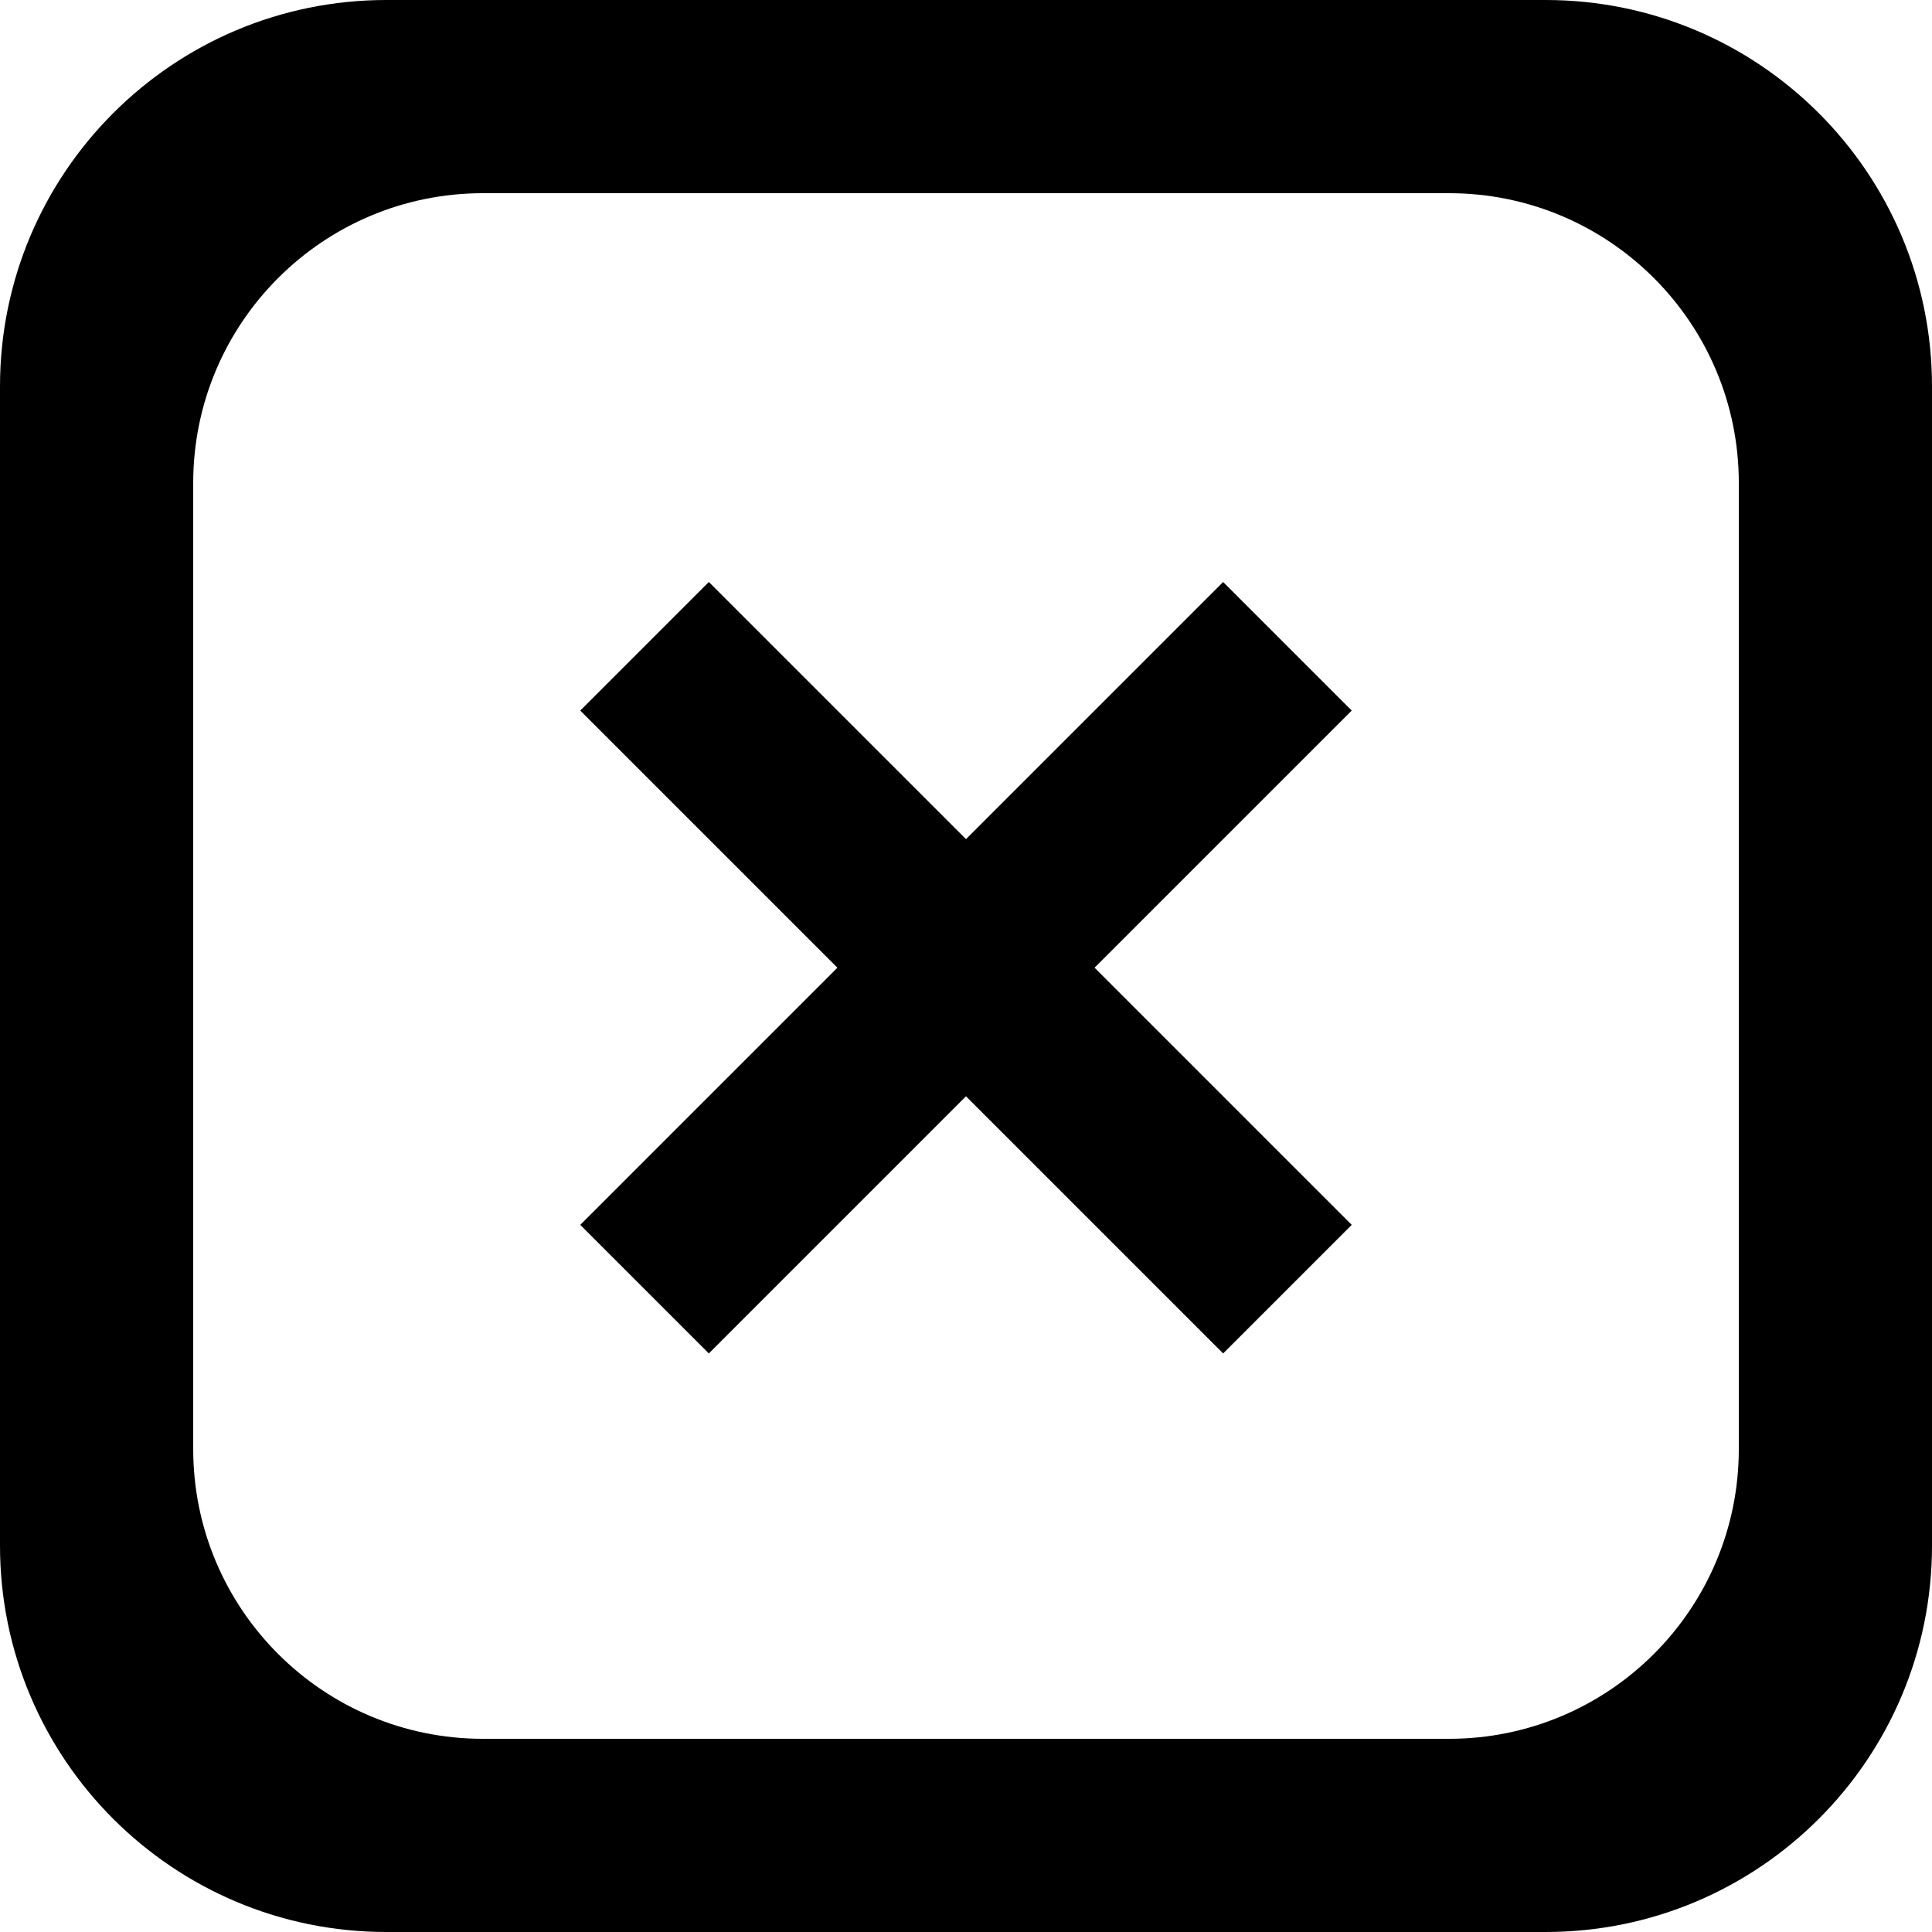
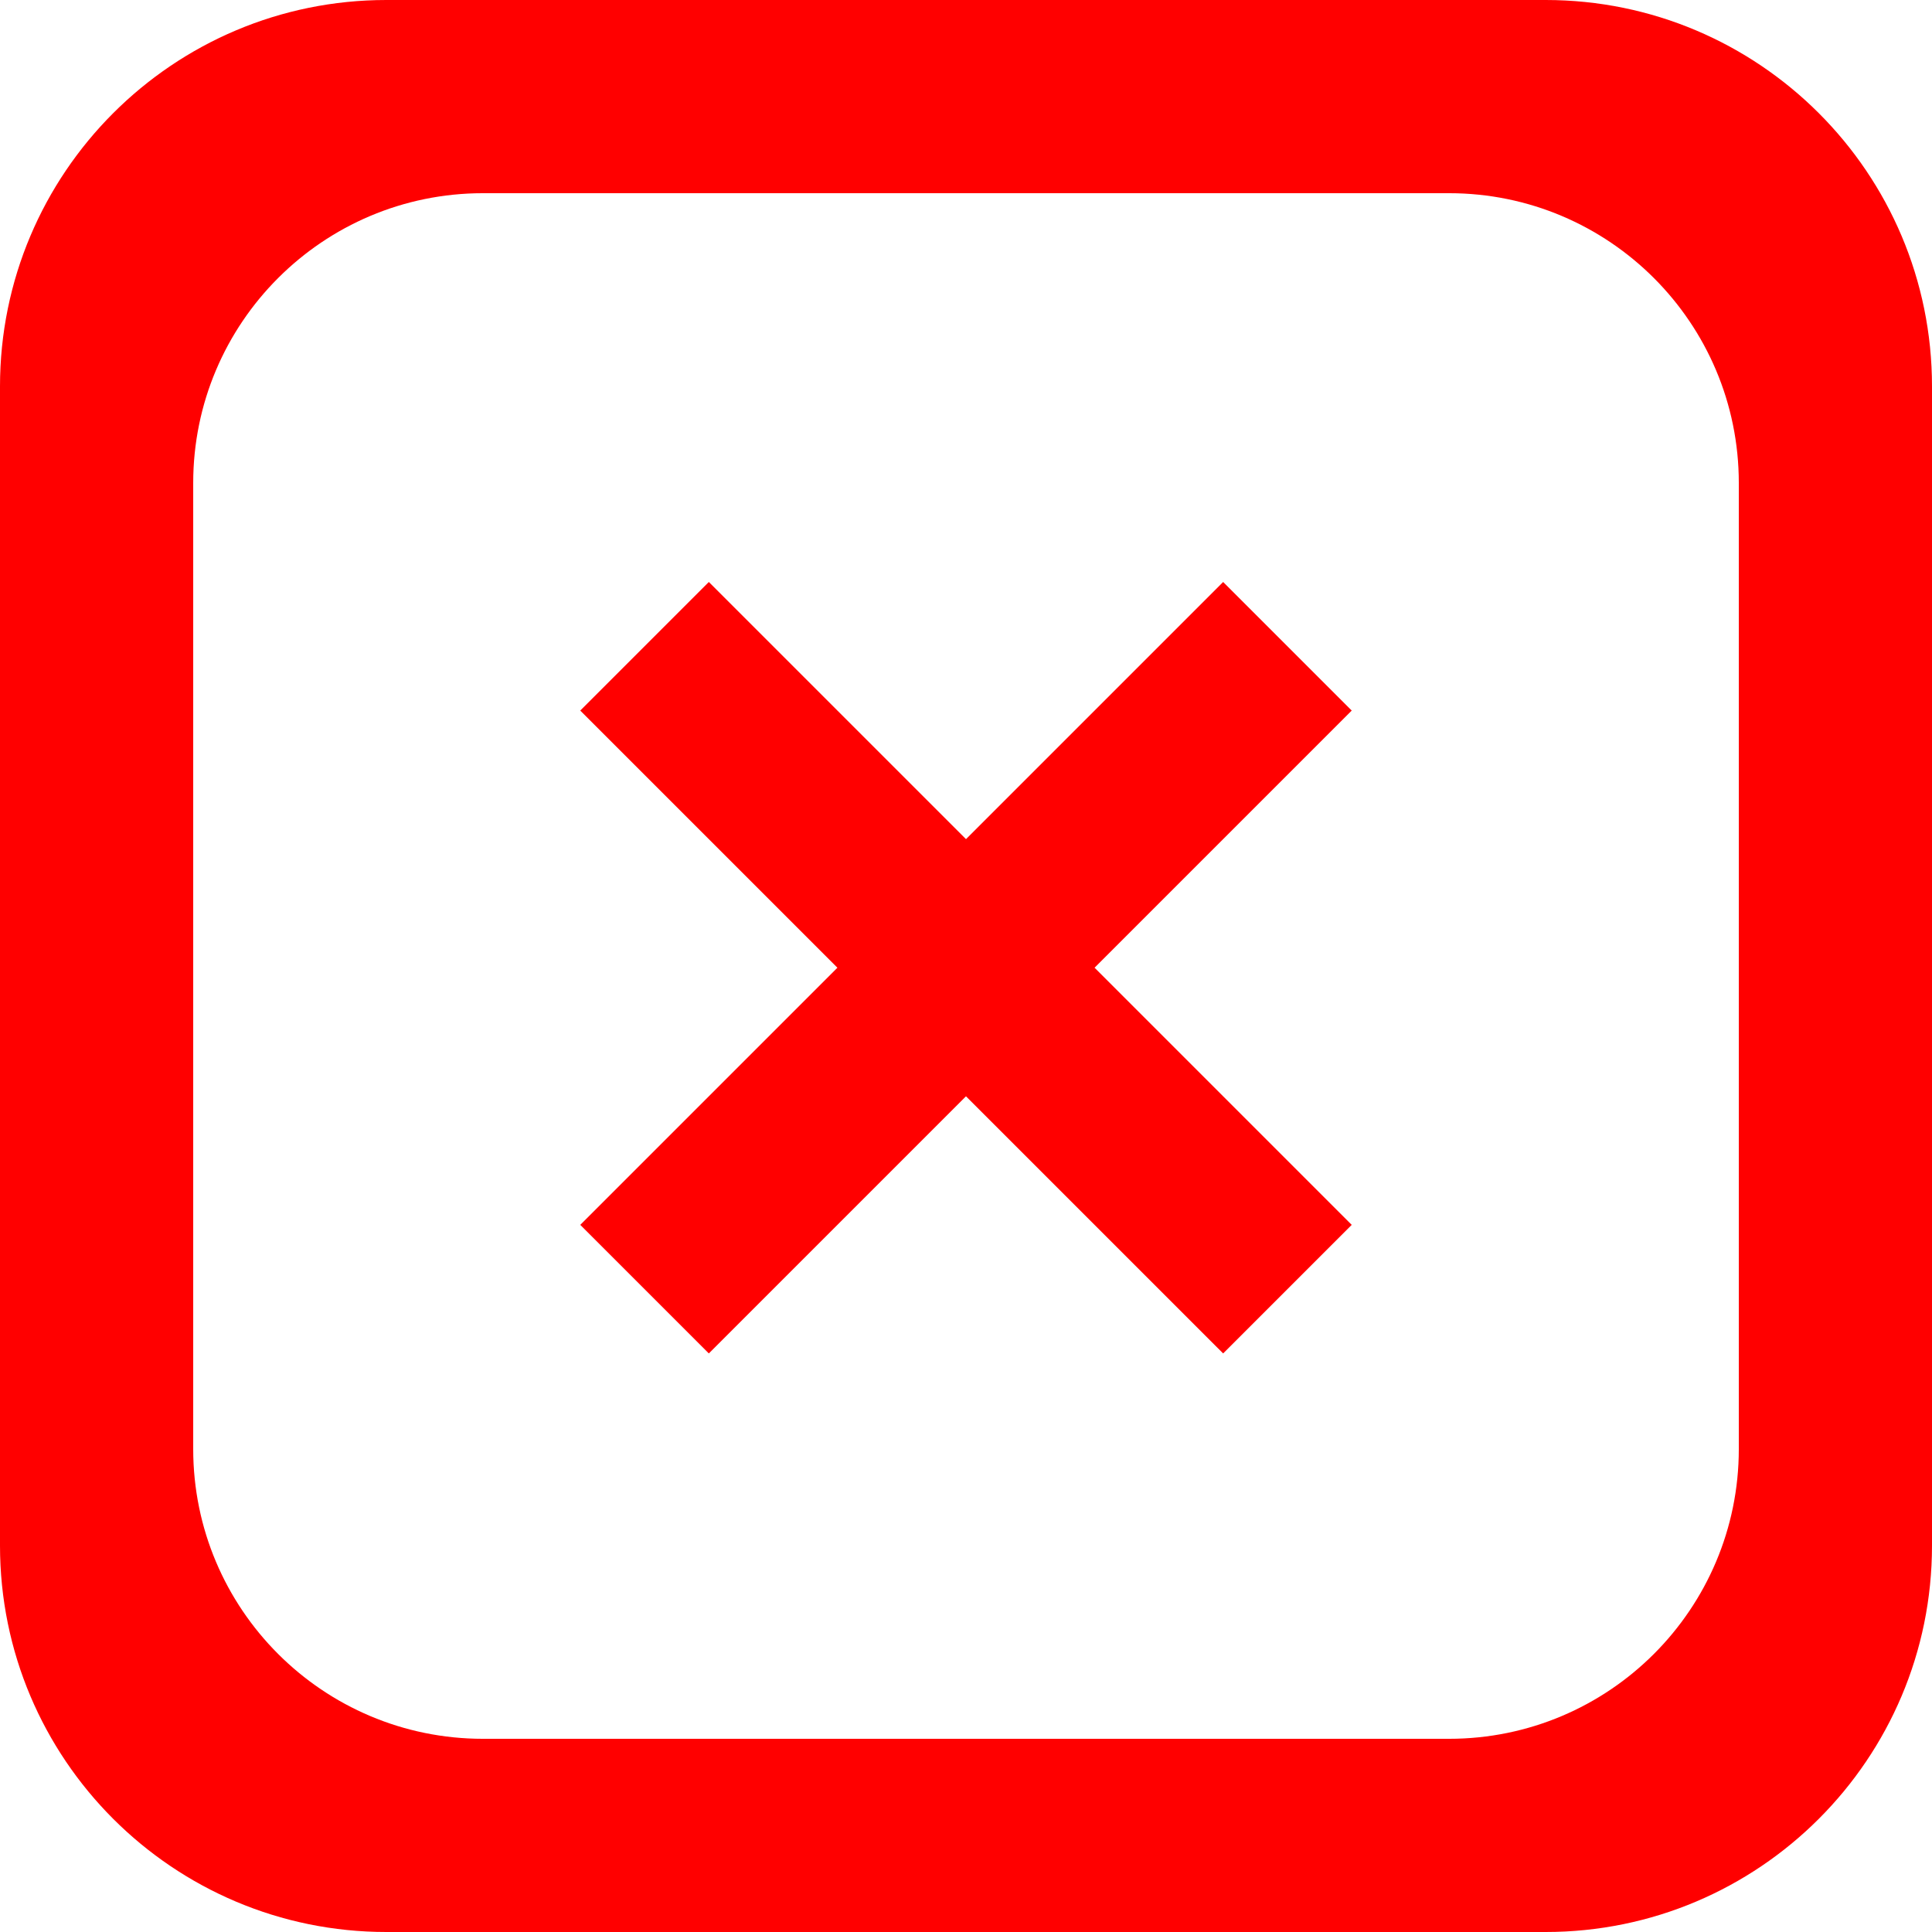
<svg xmlns="http://www.w3.org/2000/svg" version="1.1" viewBox="0 0 137.144 137.144" enable-background="new 0 0 137.144 137.144">
+   <defs>
+     <style>
+     .c{
+       fill:red;
+     }
+     </style>
+   </defs>
  <g>
-     <g>
+     <g class="c">
      <path d="m109.715,0h-82.286c-15.149,0-27.429,12.281-27.429,27.429v82.287c0,15.148 12.28,27.428 27.429,27.428h82.286c15.148,0 27.429-12.28 27.429-27.428v-82.287c0-15.148-12.28-27.429-27.429-27.429zm13.715,102.858c0,11.362-9.21,20.572-20.572,20.572h-68.572c-11.361,0-20.571-9.21-20.571-20.572v-68.572c0-11.361 9.21-20.572 20.571-20.572h68.572c11.362,0 20.572,9.21 20.572,20.572v68.572zm-36.604-61.545l-18.254,18.254-18.255-18.254-9.127,9.127 18.254,18.254-18.254,18.254 9.127,9.126 18.254-18.253 18.254,18.253 9.127-9.126-18.253-18.254 18.254-18.254-9.127-9.127z" />
    </g>
  </g>
</svg>
